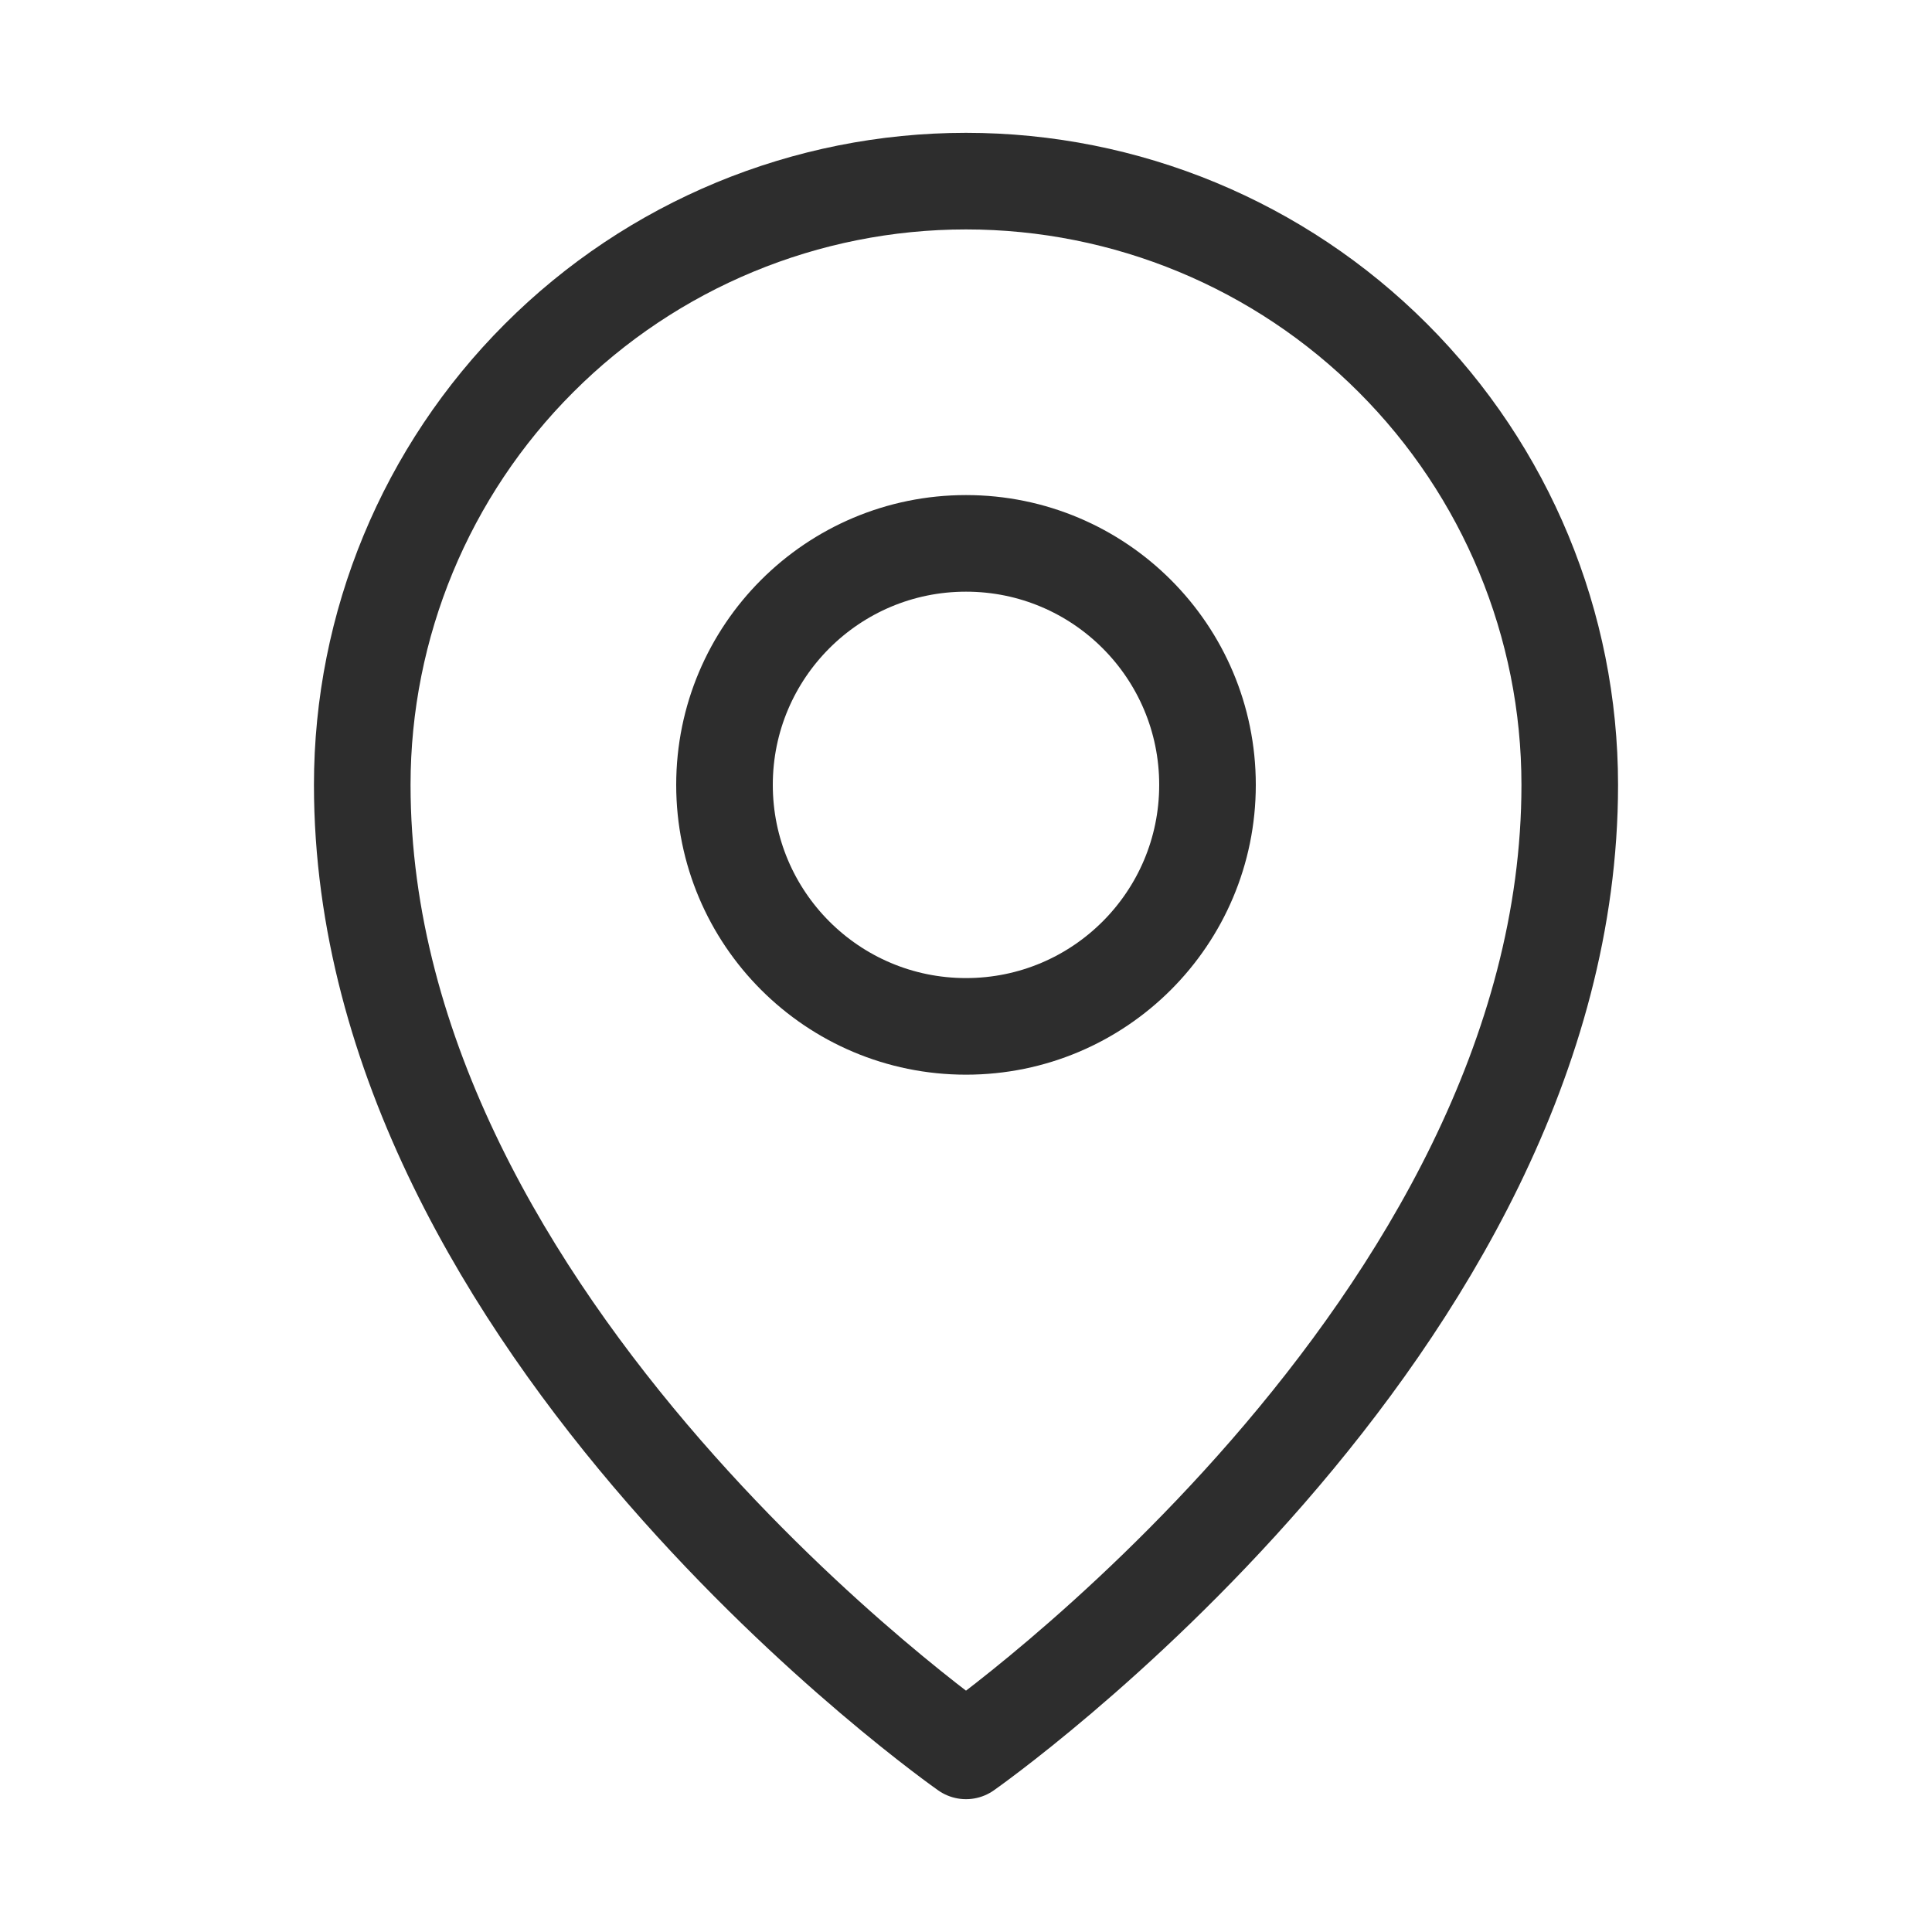
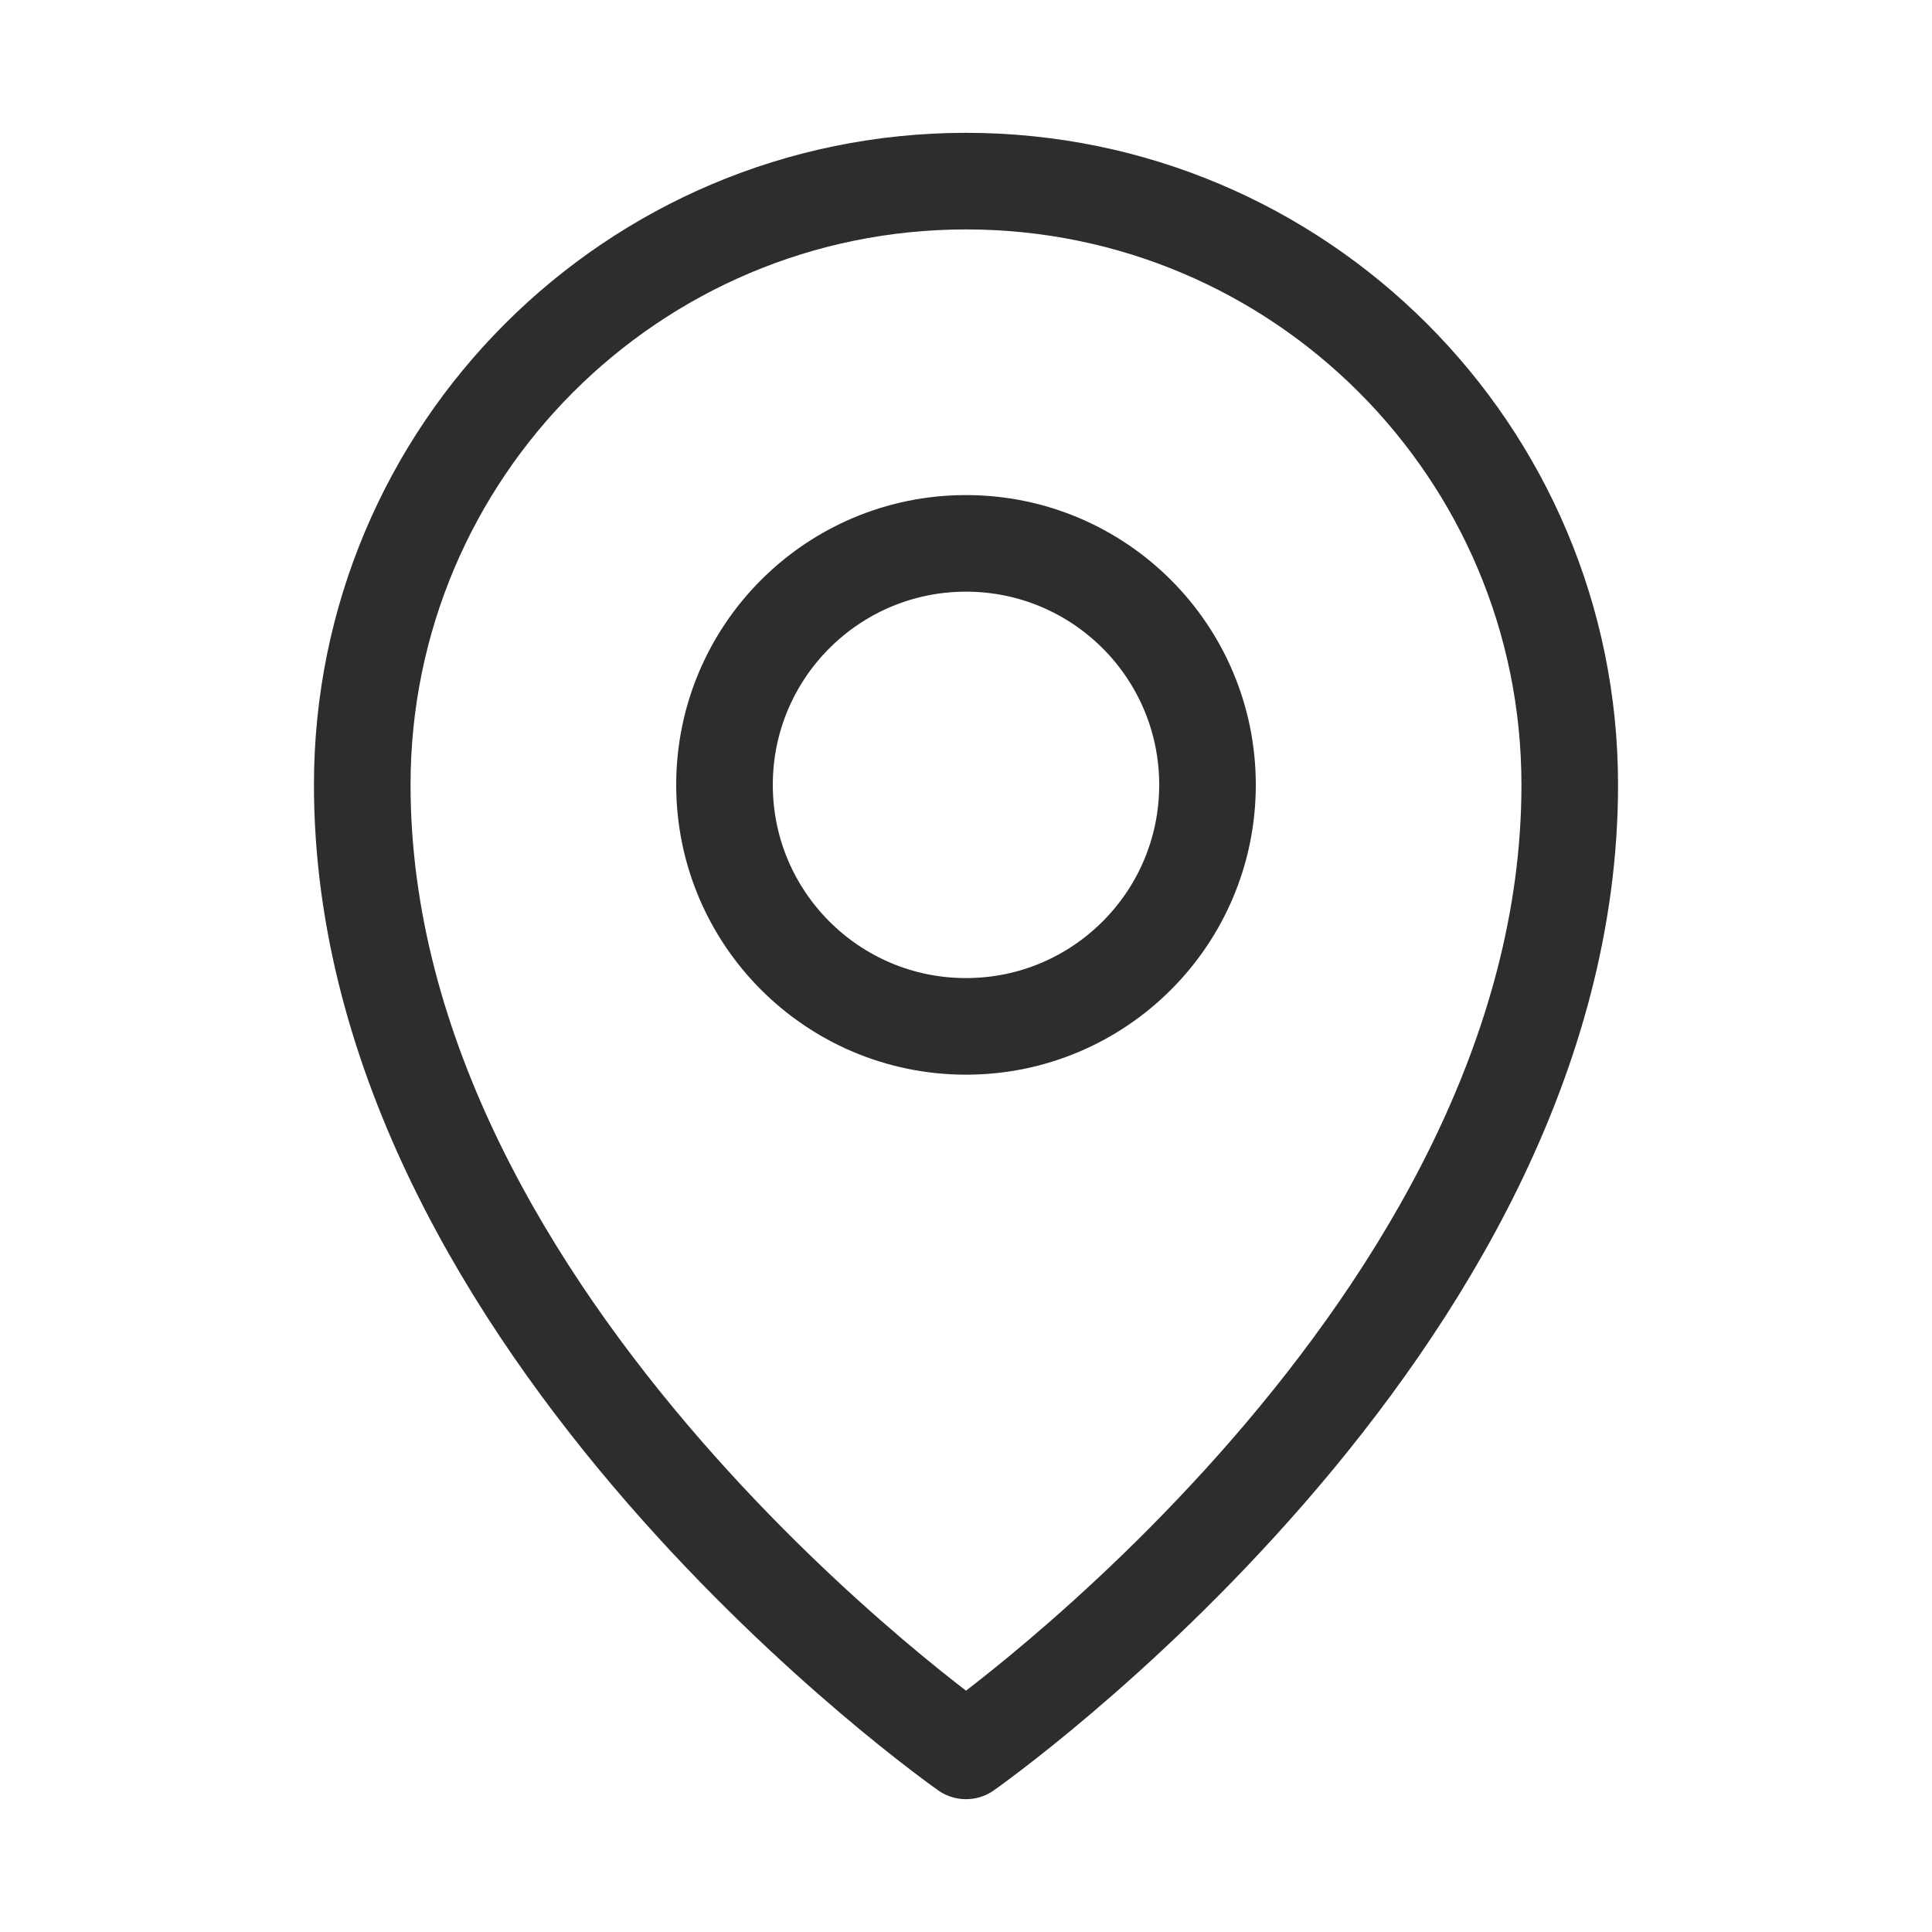
- <svg xmlns="http://www.w3.org/2000/svg" width="20" height="20" viewBox="0 0 20 20" fill="none">
-   <path d="M10 10.625C11.381 10.625 12.5 9.506 12.5 8.125C12.5 6.744 11.381 5.625 10 5.625C8.619 5.625 7.5 6.744 7.5 8.125C7.5 9.506 8.619 10.625 10 10.625Z" stroke="#2D2D2D" stroke-linecap="round" stroke-linejoin="round" />
-   <path d="M16.25 8.125C16.25 13.75 10 18.125 10 18.125C10 18.125 3.75 13.75 3.75 8.125C3.75 6.467 4.408 4.878 5.581 3.706C6.753 2.533 8.342 1.875 10 1.875C11.658 1.875 13.247 2.533 14.419 3.706C15.591 4.878 16.25 6.467 16.25 8.125V8.125Z" stroke="#2D2D2D" stroke-linecap="round" stroke-linejoin="round" />
+ <svg xmlns="http://www.w3.org/2000/svg" width="20" height="20" fill="none">
+   <path d="M10 10.625a2.5 2.5 0 1 0 0-5 2.5 2.5 0 0 0 0 5Z" stroke="#2D2D2D" stroke-linecap="round" stroke-linejoin="round" />
+   <path d="M16.25 8.125c0 5.625-6.25 10-6.25 10s-6.25-4.375-6.25-10a6.25 6.25 0 0 1 12.5 0v0Z" stroke="#2D2D2D" stroke-linecap="round" stroke-linejoin="round" />
</svg>
